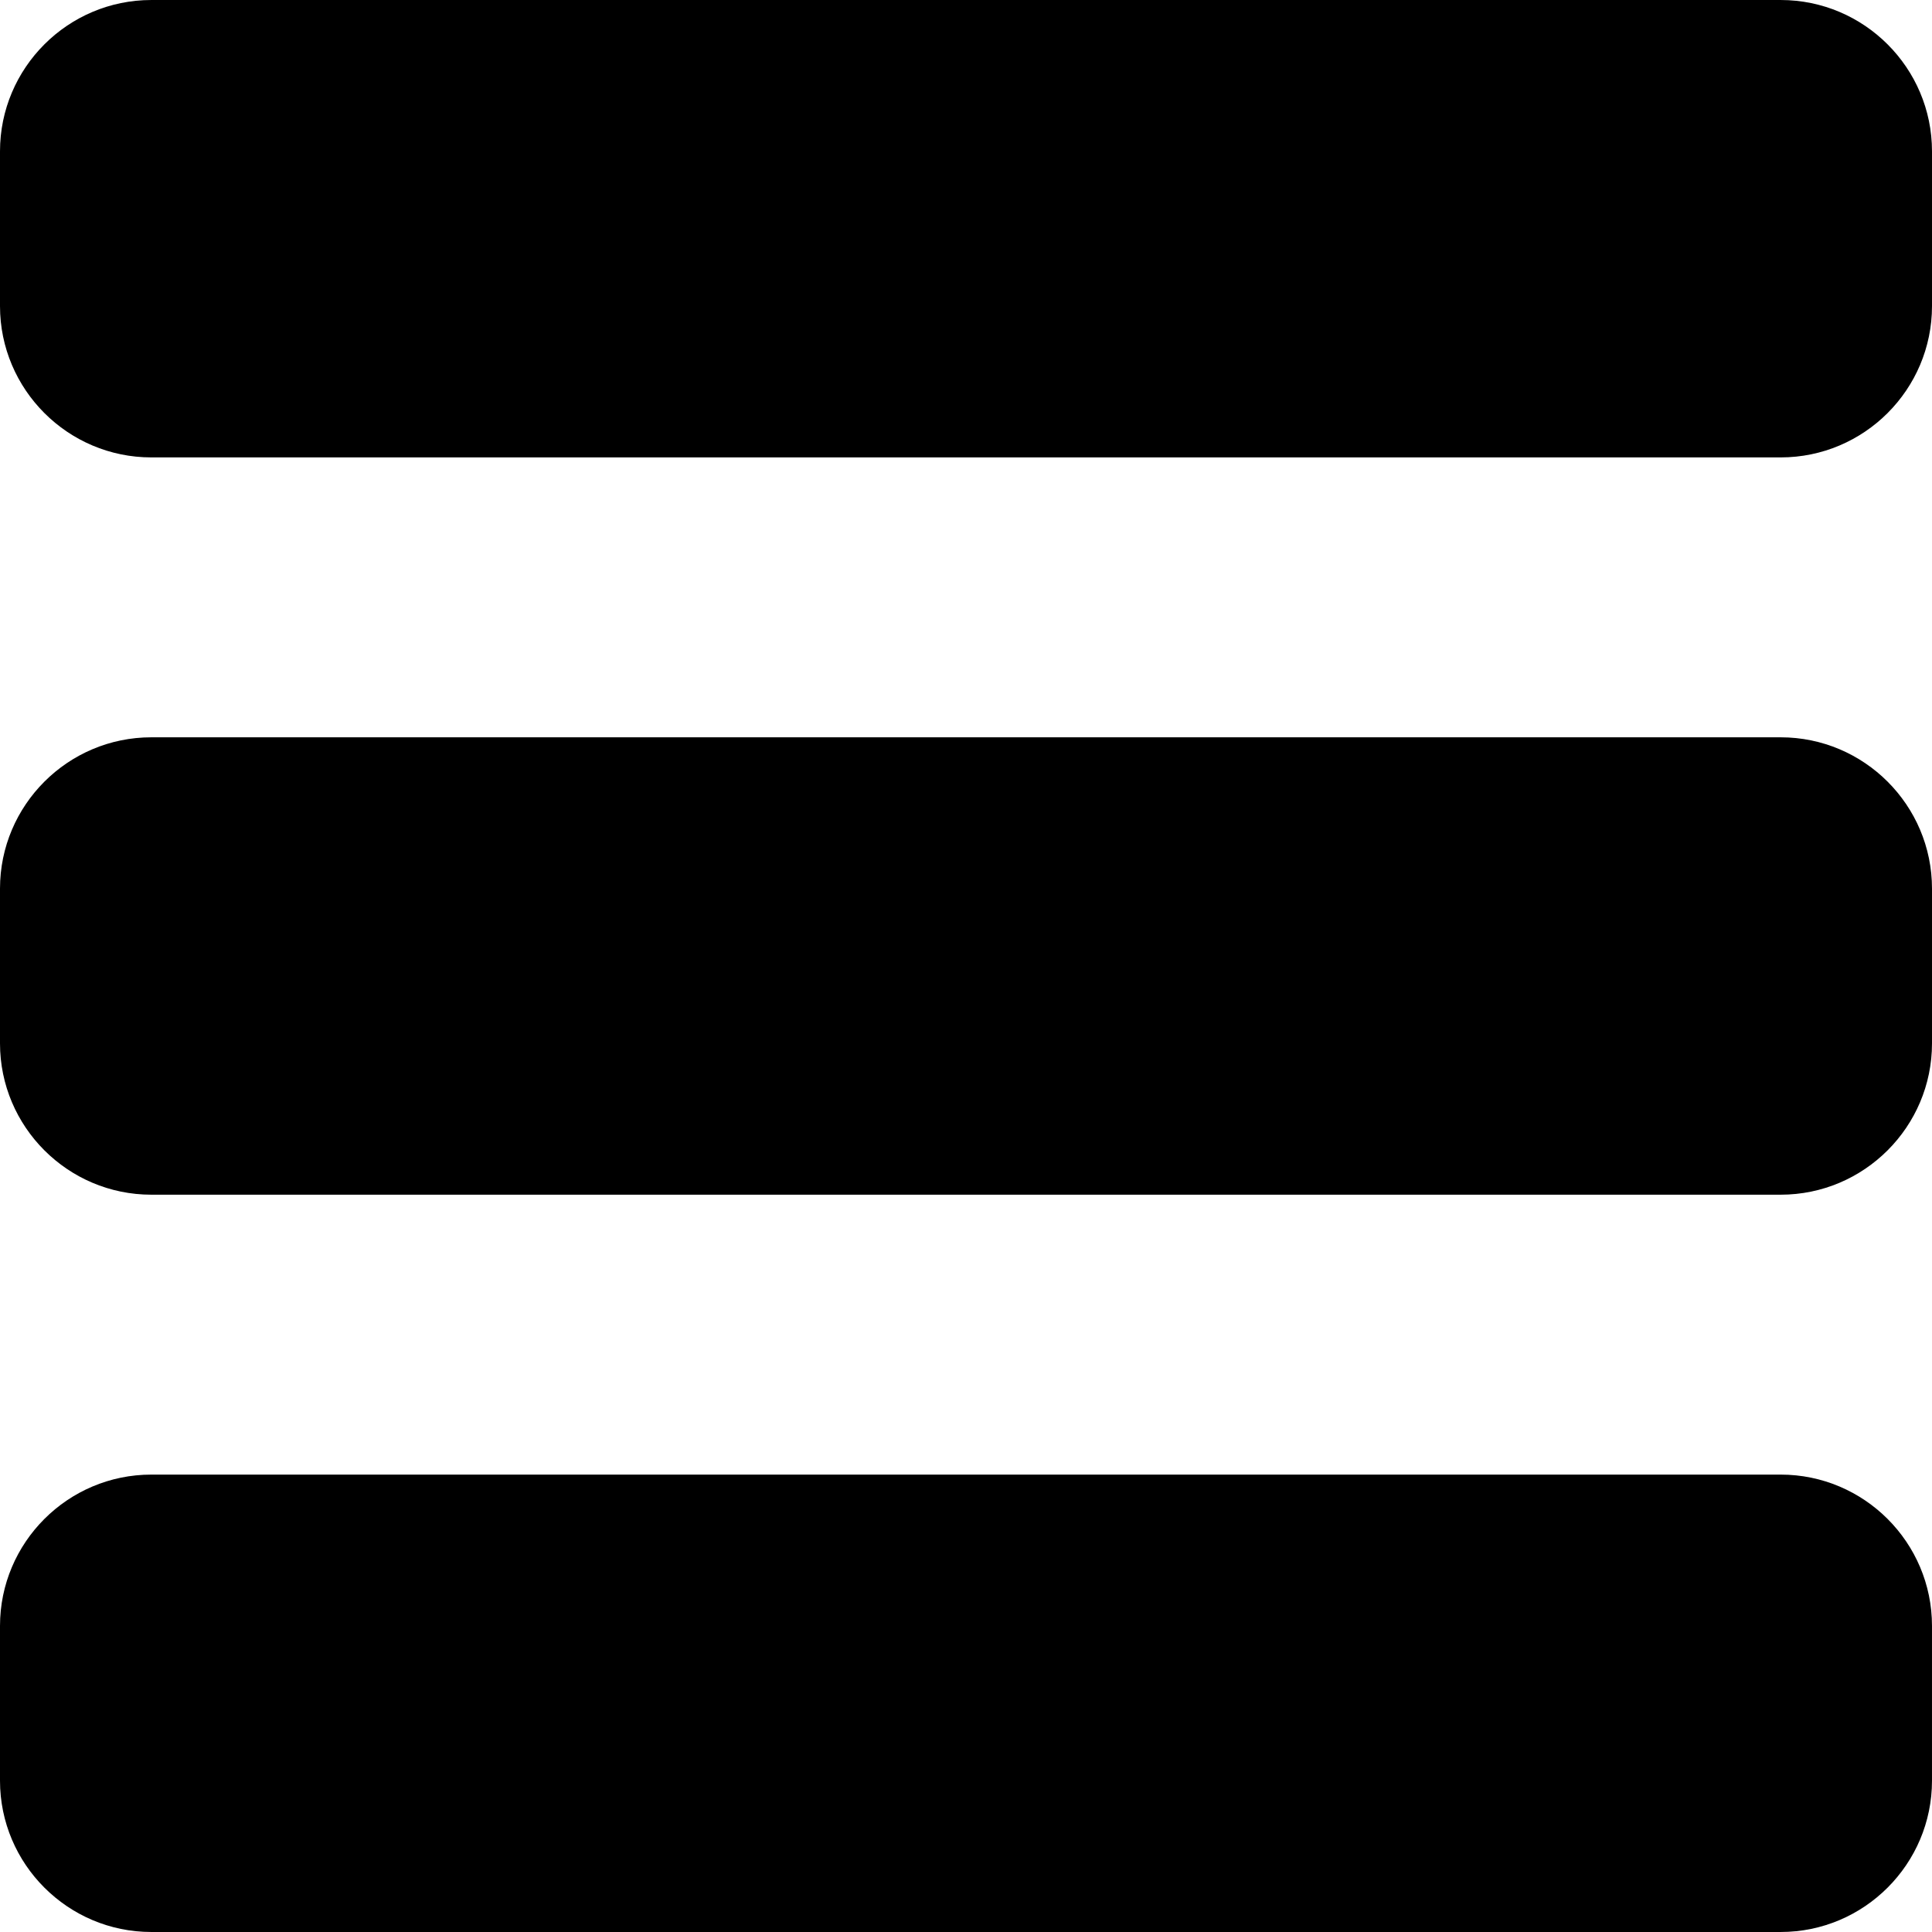
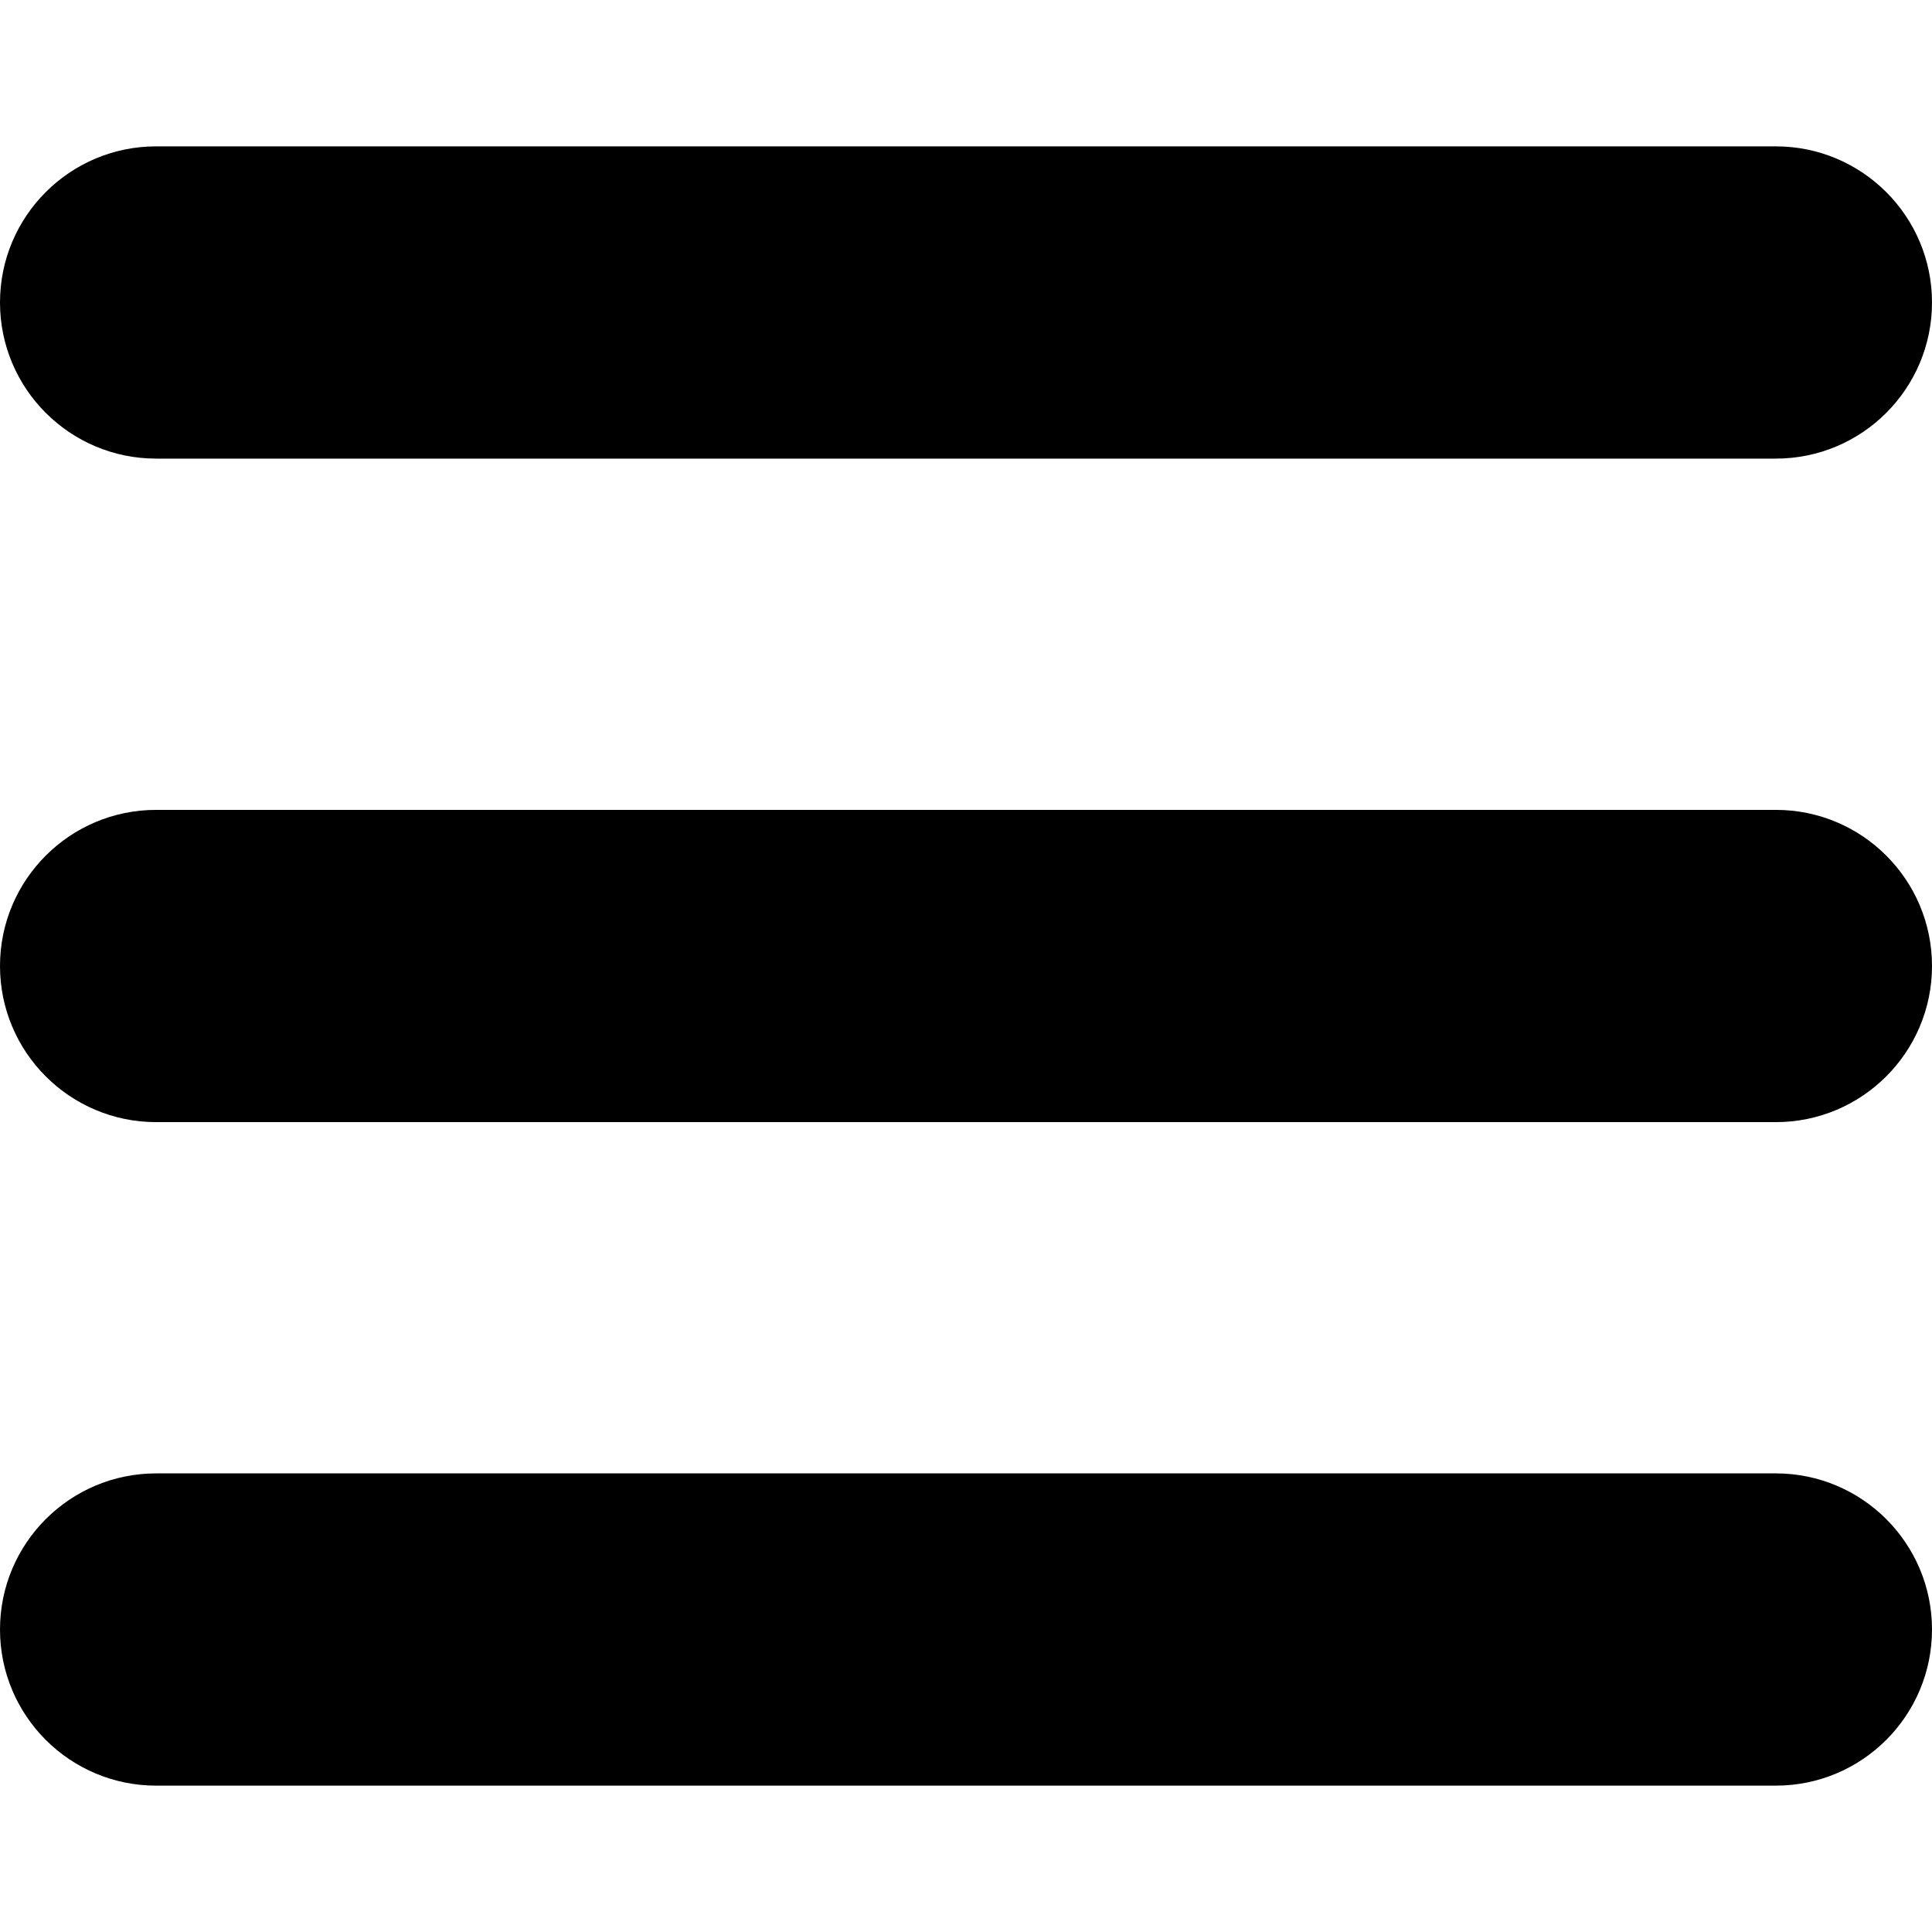
- <svg xmlns="http://www.w3.org/2000/svg" version="1.1" id="Layer_1" x="0px" y="0px" viewBox="0 0 297.001 297.001" style="enable-background:new 0 0 297.001 297.001;" xml:space="preserve">
+ <svg xmlns="http://www.w3.org/2000/svg" version="1.1" id="Capa_1" x="0px" y="0px" width="24.75px" height="24.75px" viewBox="0 0 24.75 24.75" style="enable-background:new 0 0 24.75 24.75;" xml:space="preserve">
  <g>
-     <g>
-       <g>
-         <path d="M273.736,0.001H23.264C10.436,0.001,0,10.436,0,23.264v23.789C0,59.88,10.436,70.316,23.264,70.316h250.473     c12.827,0,23.264-10.435,23.264-23.263V23.264C297,10.436,286.564,0.001,273.736,0.001z" />
-         <path d="M273.736,113.344H23.264C10.436,113.344,0,123.779,0,136.605v23.789c0,12.827,10.436,23.263,23.264,23.263h250.473     c12.827,0,23.264-10.435,23.264-23.263v-23.789C297,123.779,286.564,113.344,273.736,113.344z" />
-         <path d="M273.736,226.686H23.264C10.436,226.686,0,237.121,0,249.949v23.789C0,286.565,10.436,297,23.264,297h250.473     C286.564,297,297,286.565,297,273.737v-23.789C297,237.121,286.564,226.686,273.736,226.686z" />
-       </g>
-     </g>
+     <path d="M0,3.875c0-1.104,0.896-2,2-2h20.75c1.104,0,2,0.896,2,2s-0.896,2-2,2H2C0.896,5.875,0,4.979,0,3.875z M22.75,10.375H2   c-1.104,0-2,0.896-2,2c0,1.104,0.896,2,2,2h20.75c1.104,0,2-0.896,2-2C24.75,11.271,23.855,10.375,22.75,10.375z M22.75,18.875H2   c-1.104,0-2,0.896-2,2s0.896,2,2,2h20.75c1.104,0,2-0.896,2-2S23.855,18.875,22.75,18.875z" />
  </g>
  <g>
</g>
  <g>
</g>
  <g>
</g>
  <g>
</g>
  <g>
</g>
  <g>
</g>
  <g>
</g>
  <g>
</g>
  <g>
</g>
  <g>
</g>
  <g>
</g>
  <g>
</g>
  <g>
</g>
  <g>
</g>
  <g>
</g>
</svg>
